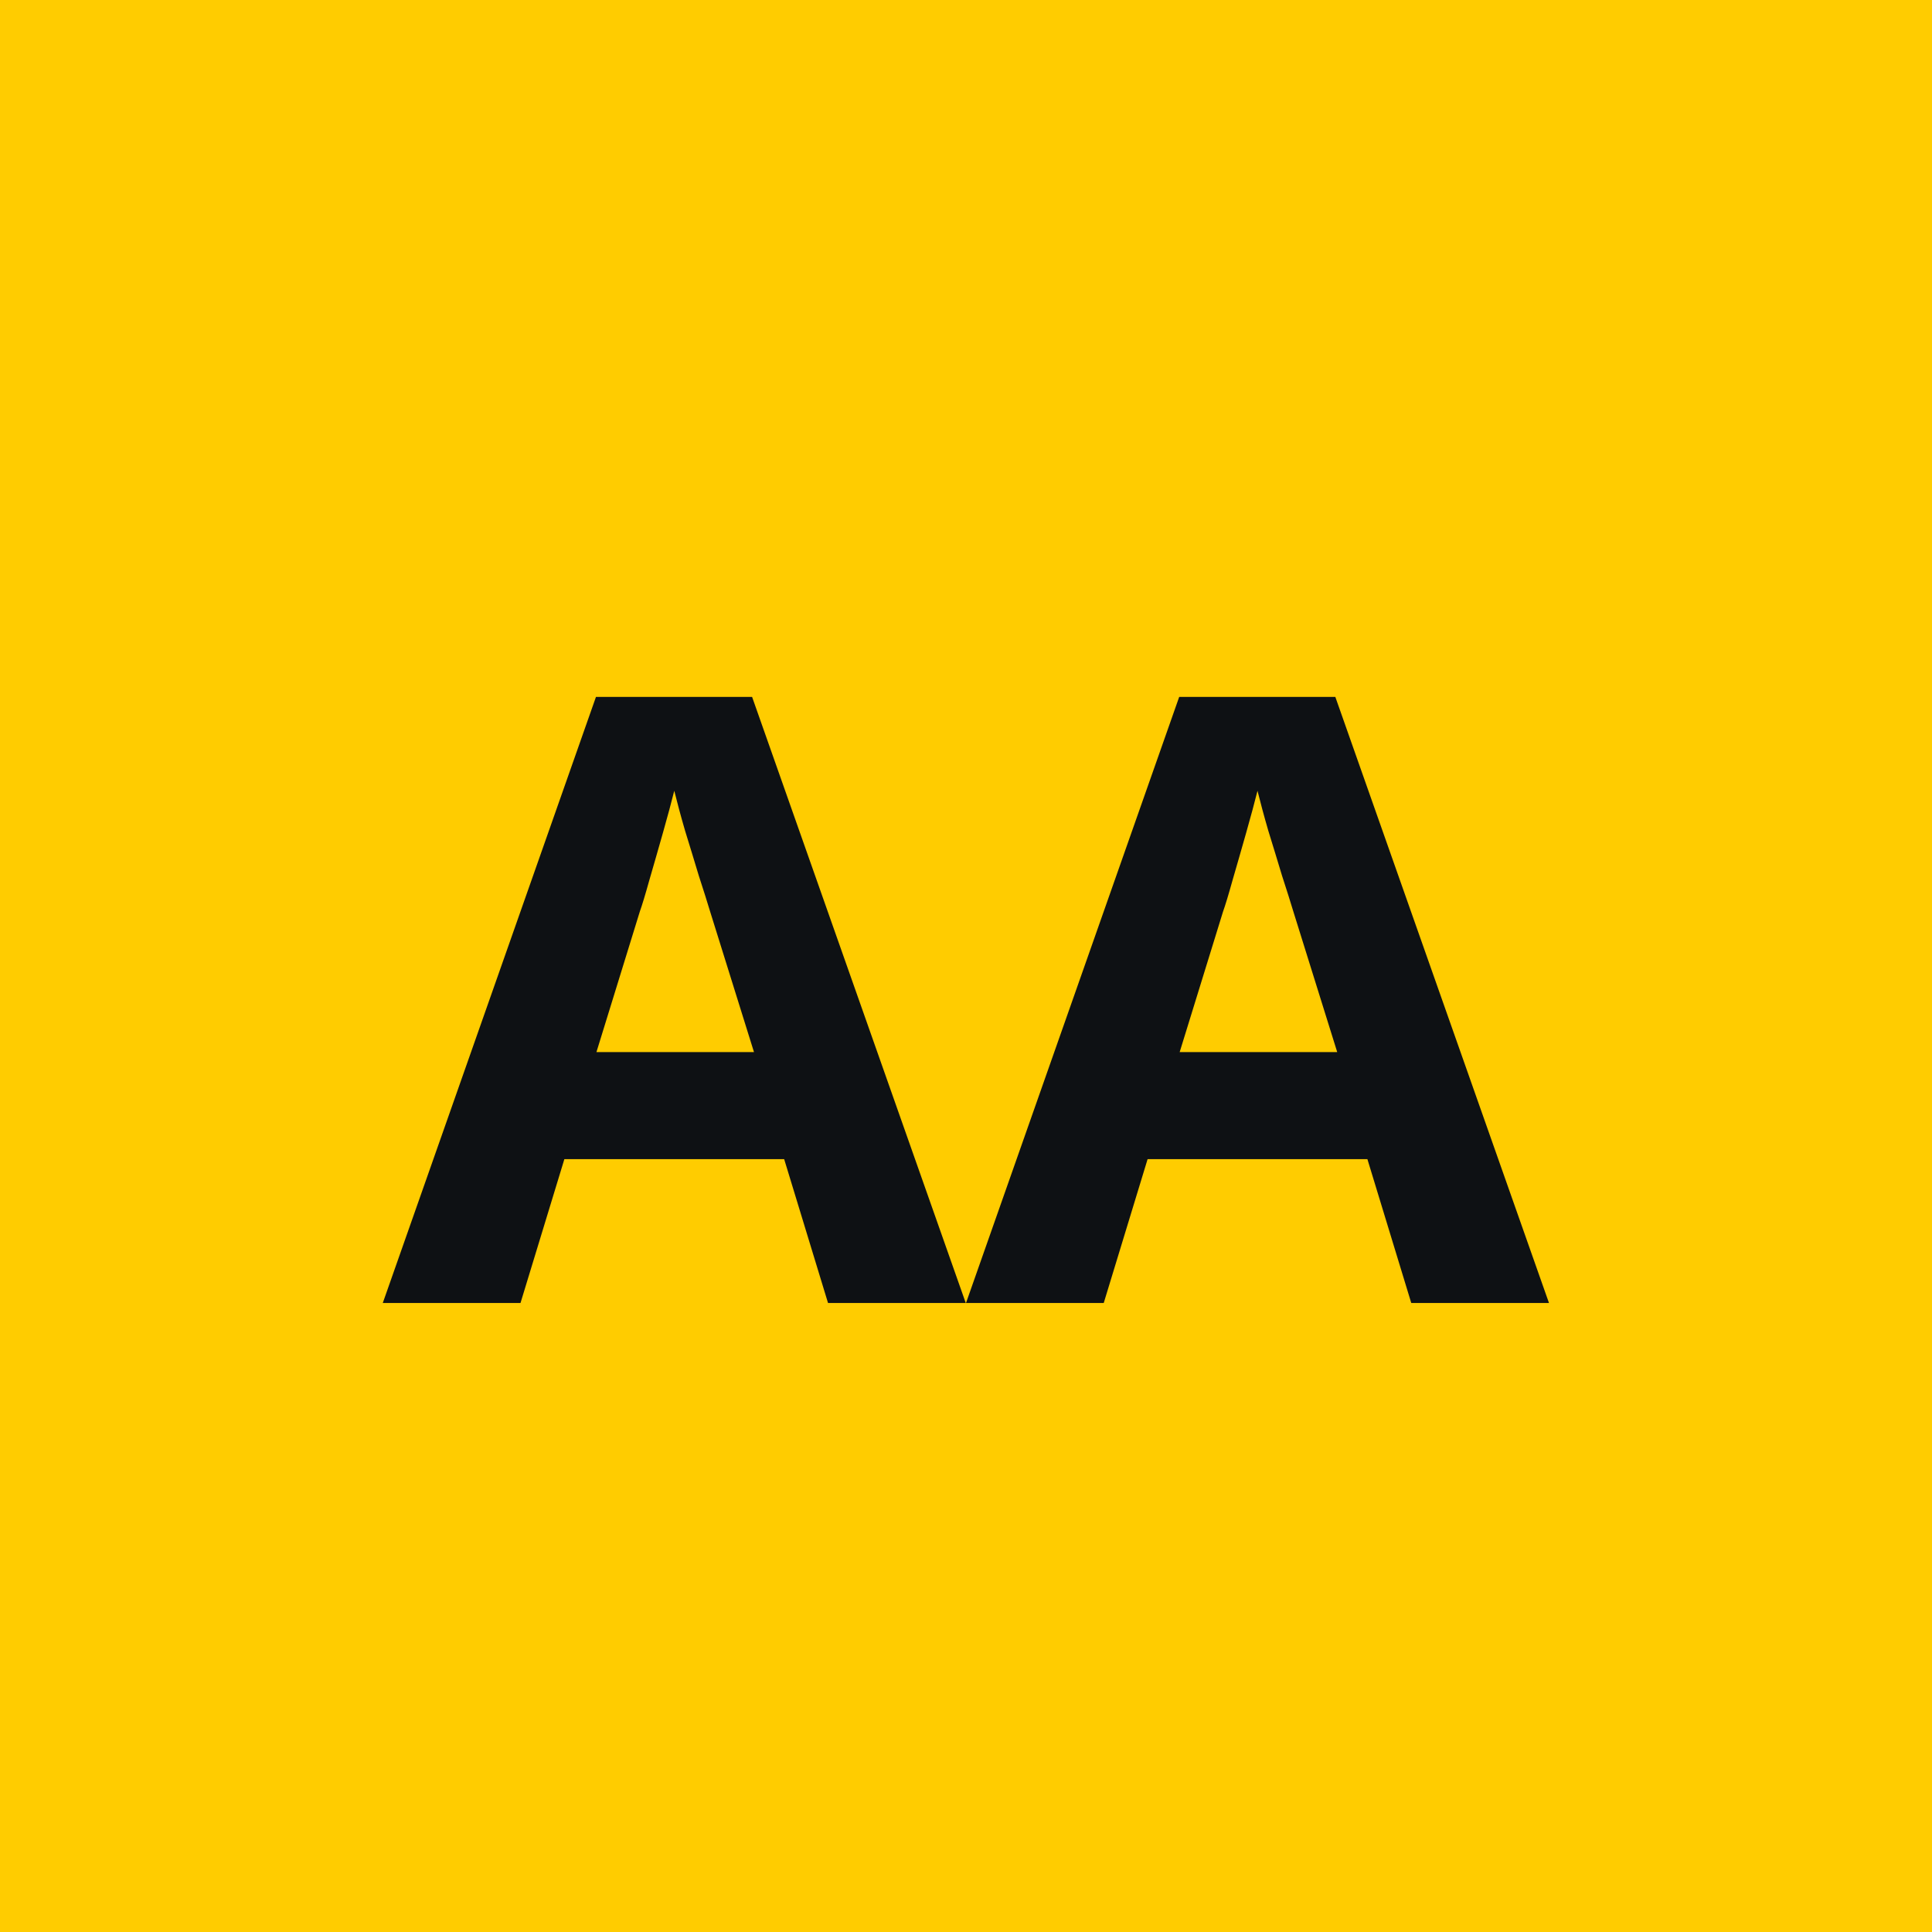
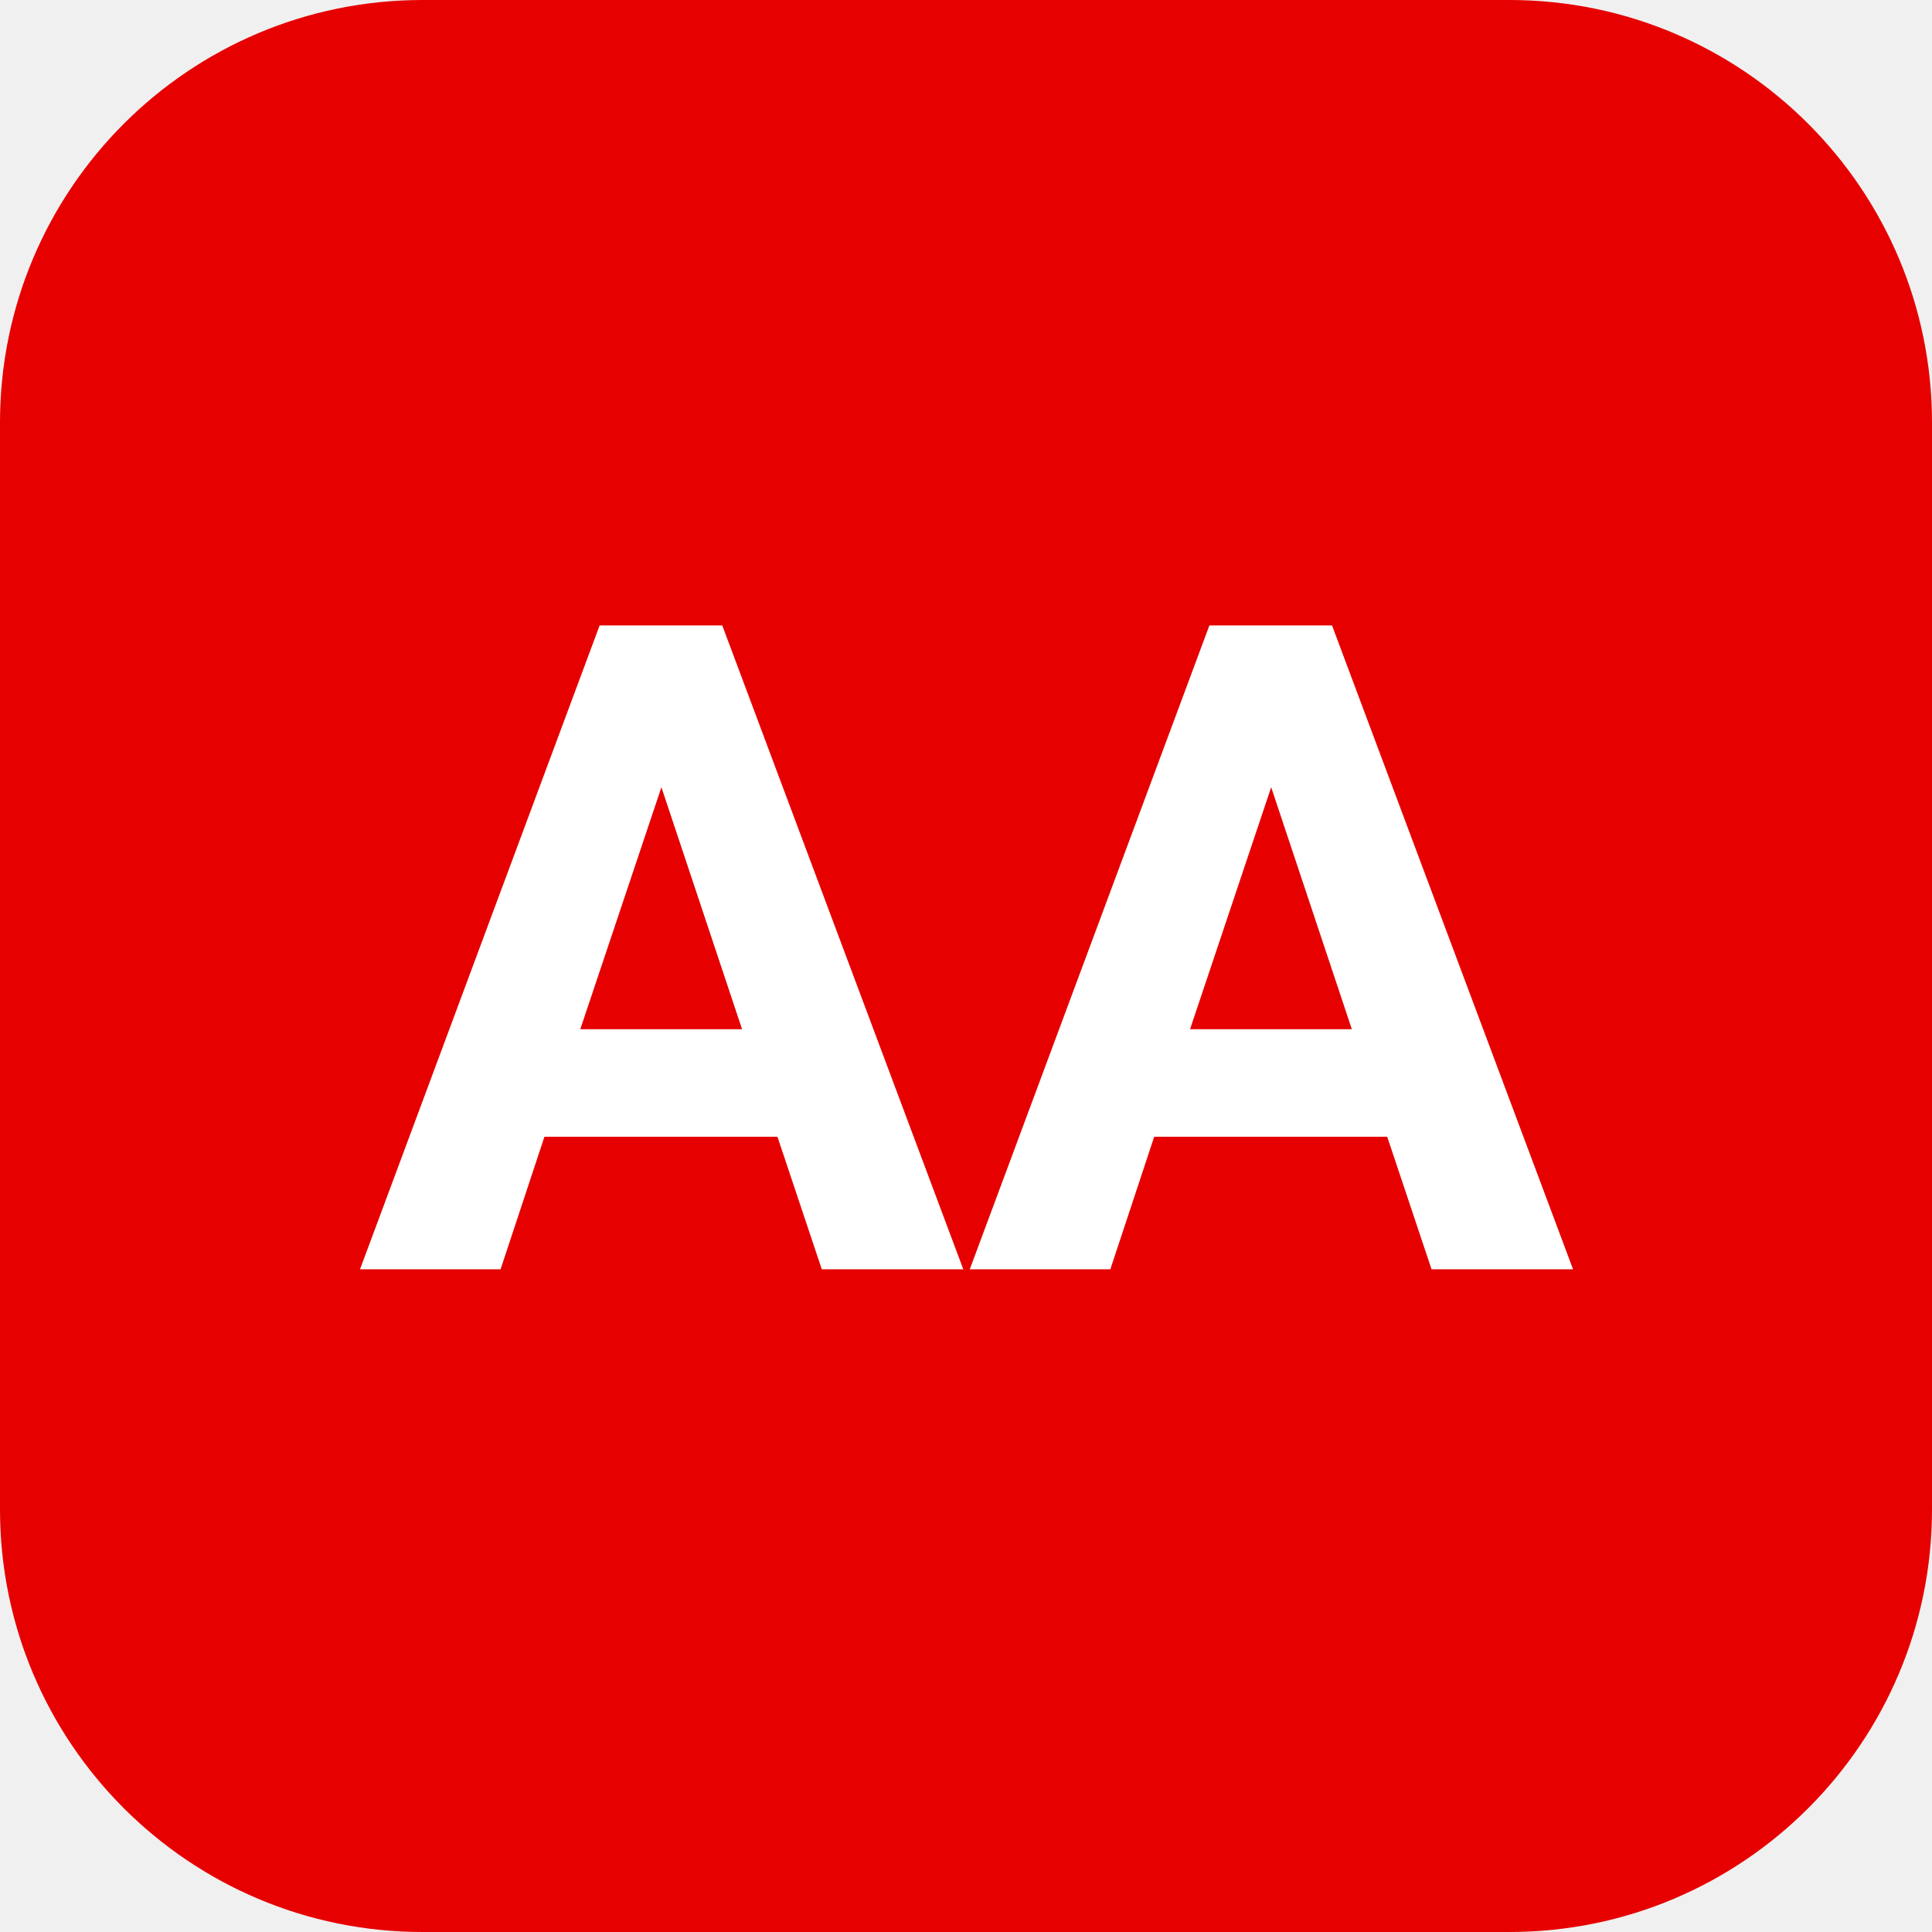
<svg xmlns="http://www.w3.org/2000/svg" viewBox="0 0 64 64">
-   <rect width="64" height="64" fill="#FFCC00" />
-   <text x="50%" y="52%" text-anchor="middle" dominant-baseline="middle" font-family="Barlow Condensed, Barlow, sans-serif" font-size="28" font-weight="800" fill="#0E1114">AA</text>
+   <rect width="64" height="64" rx="14" fill="#e60000" />
+   <text x="50%" y="50%" dy="0.06em" text-anchor="middle" dominant-baseline="middle" font-family="-apple-system,Segoe UI,Roboto,sans-serif" font-size="30" font-weight="700" fill="#fff">AA</text>
</svg>
